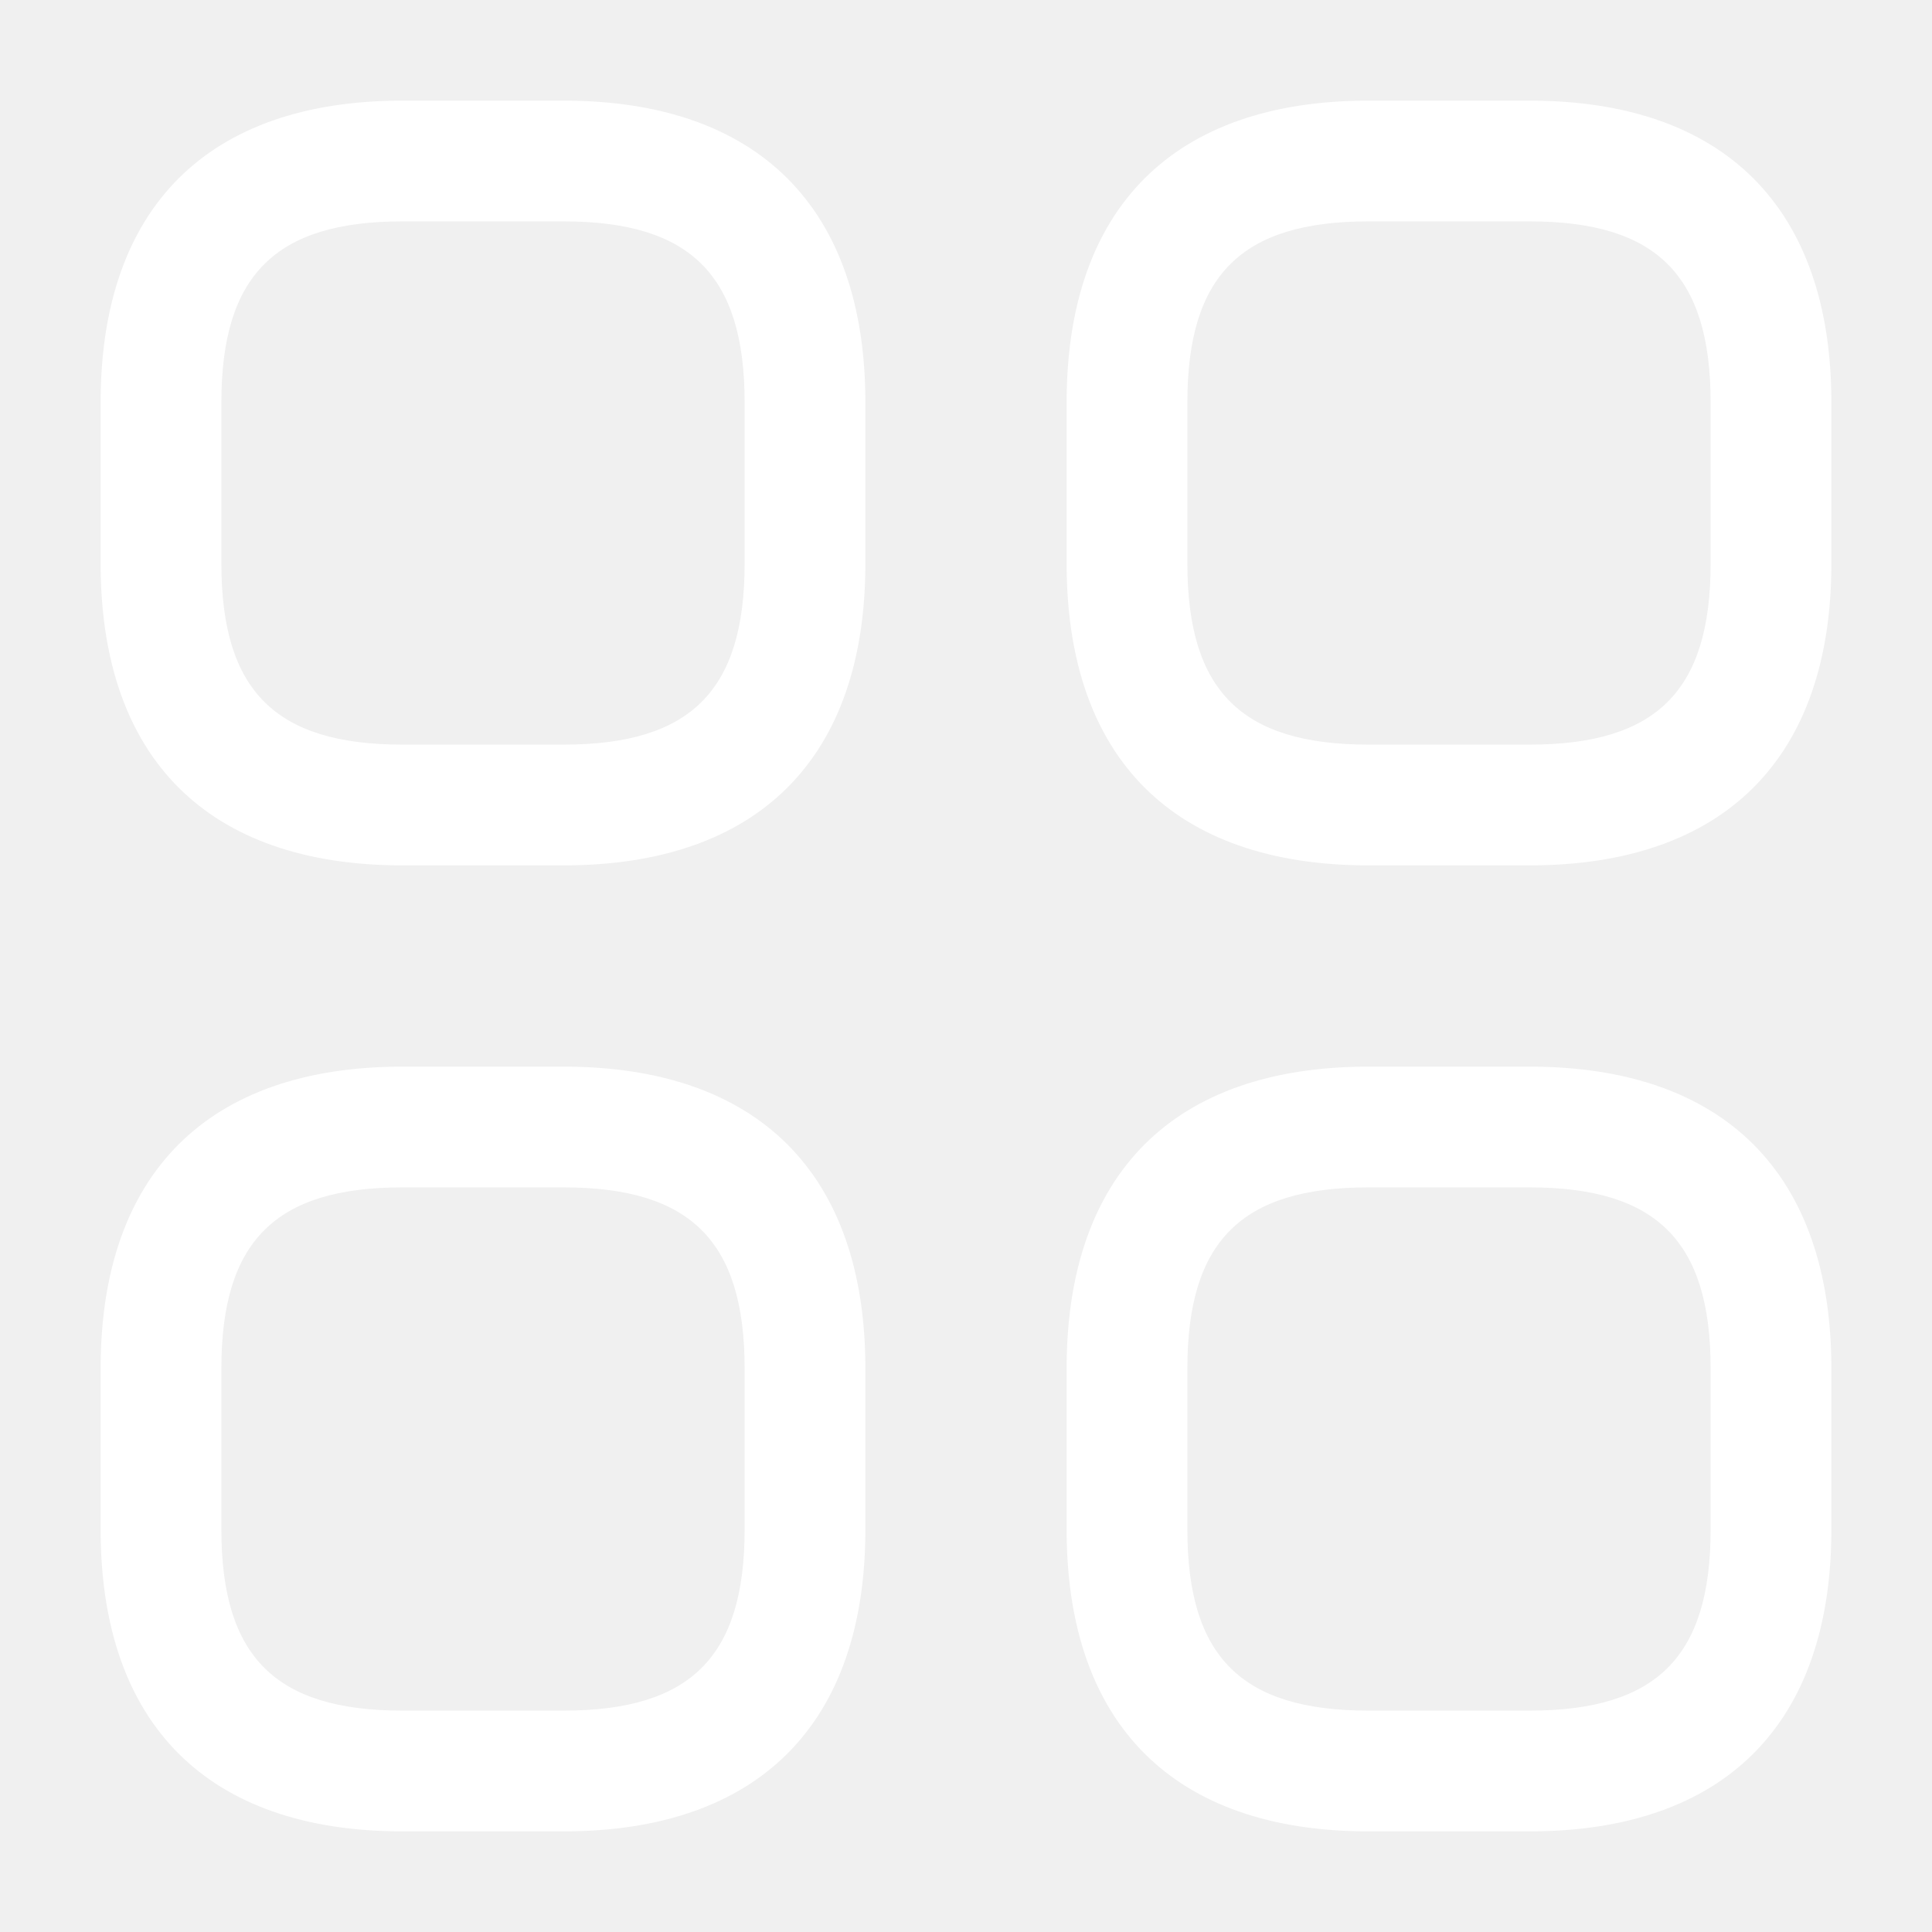
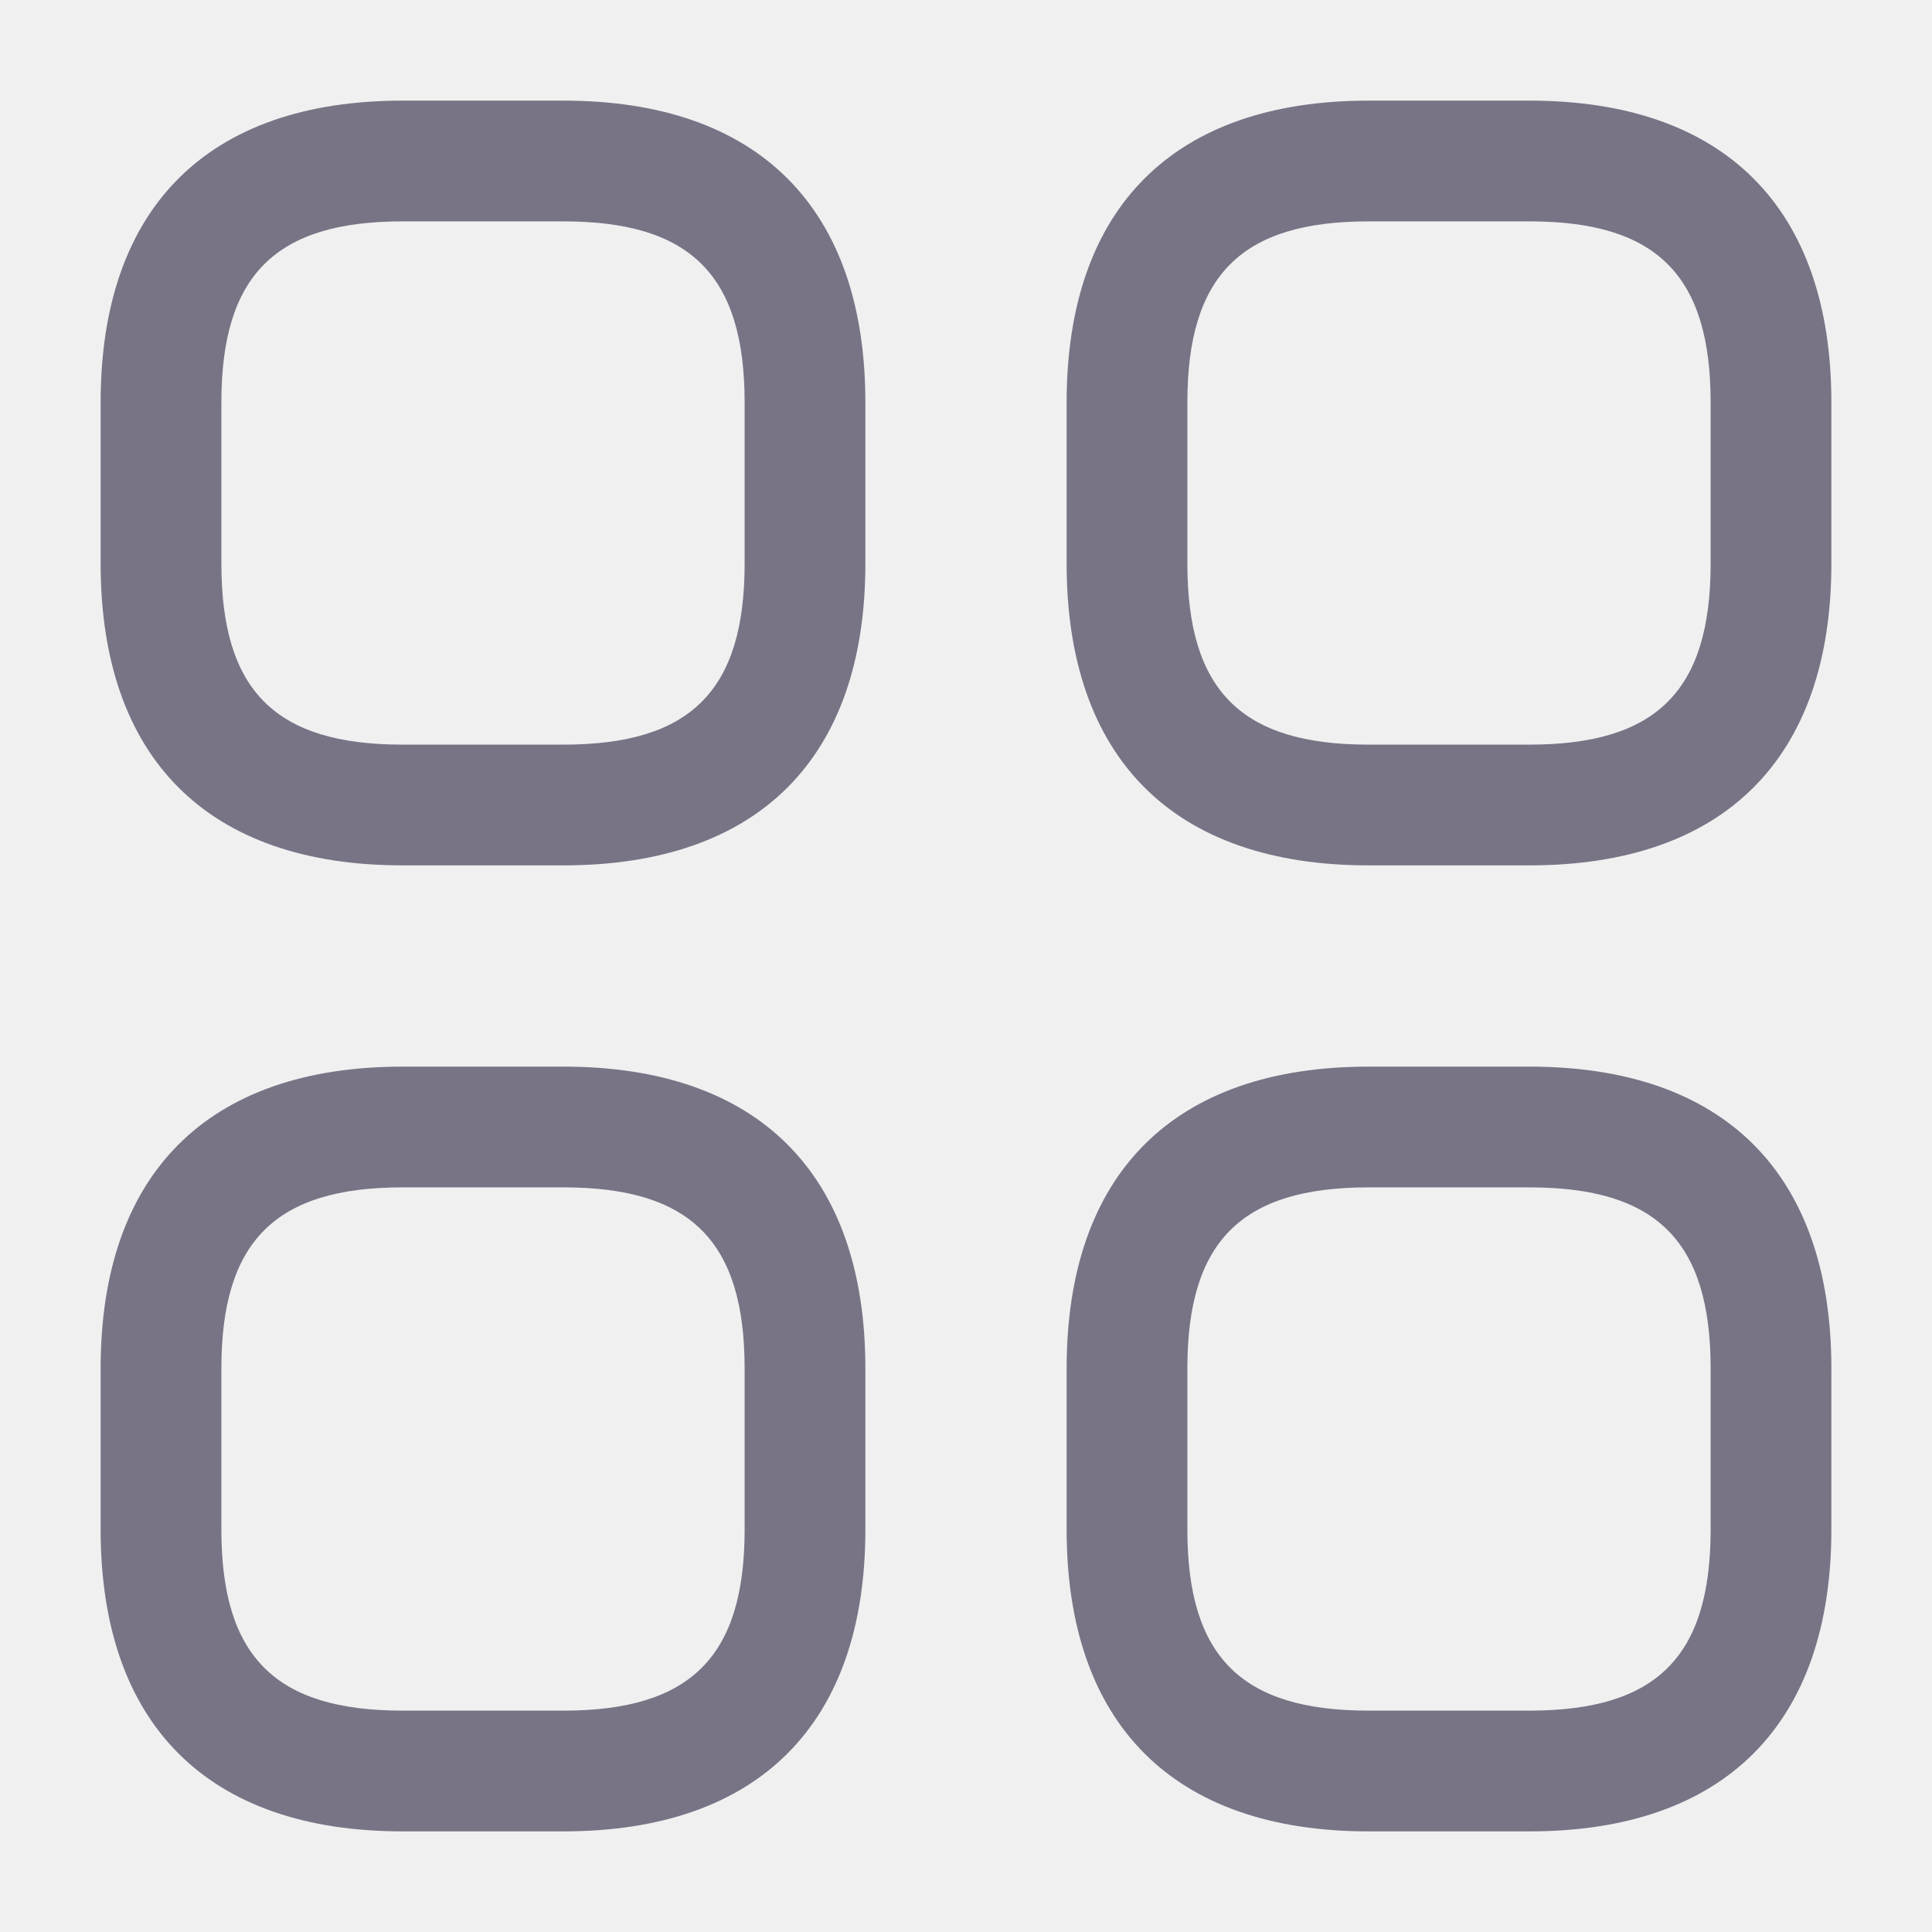
<svg xmlns="http://www.w3.org/2000/svg" width="24" height="24" viewBox="0 0 24 24" fill="none">
-   <path d="M7 10.75H5C2.58 10.75 1.25 9.42 1.25 7V5C1.25 2.58 2.58 1.25 5 1.25H7C9.42 1.25 10.75 2.58 10.75 5V7C10.75 9.42 9.42 10.75 7 10.75ZM5 2.75C3.42 2.75 2.75 3.42 2.75 5V7C2.75 8.58 3.42 9.25 5 9.25H7C8.58 9.25 9.25 8.58 9.25 7V5C9.25 3.42 8.58 2.75 7 2.75H5Z" fill="white" />
-   <path d="M19 10.75H17C14.58 10.75 13.25 9.42 13.25 7V5C13.25 2.58 14.58 1.25 17 1.25H19C21.42 1.25 22.75 2.58 22.75 5V7C22.75 9.42 21.42 10.75 19 10.75ZM17 2.75C15.42 2.75 14.75 3.42 14.75 5V7C14.75 8.58 15.42 9.25 17 9.25H19C20.58 9.25 21.25 8.58 21.25 7V5C21.25 3.42 20.58 2.75 19 2.75H17Z" fill="white" />
-   <path d="M19 22.75H17C14.58 22.75 13.25 21.42 13.25 19V17C13.25 14.58 14.58 13.25 17 13.25H19C21.42 13.25 22.75 14.58 22.75 17V19C22.75 21.42 21.42 22.75 19 22.75ZM17 14.75C15.42 14.75 14.75 15.42 14.75 17V19C14.75 20.58 15.42 21.25 17 21.25H19C20.58 21.25 21.25 20.58 21.25 19V17C21.25 15.42 20.58 14.75 19 14.75H17Z" fill="white" />
-   <path d="M7 22.75H5C2.58 22.75 1.25 21.42 1.25 19V17C1.25 14.58 2.58 13.25 5 13.25H7C9.42 13.25 10.75 14.58 10.75 17V19C10.75 21.42 9.42 22.75 7 22.75ZM5 14.75C3.42 14.75 2.75 15.42 2.75 17V19C2.75 20.58 3.42 21.25 5 21.25H7C8.58 21.25 9.25 20.58 9.25 19V17C9.25 15.42 8.58 14.75 7 14.75H5Z" fill="white" />
+   <path d="M7 10.75H5C2.58 10.75 1.25 9.42 1.25 7V5C1.25 2.58 2.58 1.25 5 1.25H7C9.42 1.25 10.75 2.58 10.75 5V7C10.75 9.42 9.42 10.75 7 10.75ZM5 2.75C3.42 2.75 2.75 3.42 2.75 5V7C2.75 8.58 3.42 9.25 5 9.25H7C8.58 9.25 9.25 8.58 9.25 7V5C9.25 3.42 8.58 2.75 7 2.75H5Z" fill="#787486" />
+   <path d="M19 10.75H17C14.58 10.75 13.25 9.42 13.25 7V5C13.25 2.58 14.58 1.25 17 1.25H19C21.42 1.25 22.75 2.58 22.75 5V7C22.75 9.42 21.42 10.75 19 10.75ZM17 2.75C15.42 2.75 14.75 3.42 14.75 5V7C14.75 8.58 15.42 9.25 17 9.25H19C20.58 9.25 21.25 8.58 21.25 7V5C21.25 3.42 20.58 2.75 19 2.75H17Z" fill="#787486" />
+   <path d="M19 22.75H17C14.58 22.75 13.25 21.42 13.25 19V17C13.25 14.58 14.58 13.25 17 13.25H19C21.42 13.25 22.75 14.58 22.75 17V19C22.75 21.42 21.42 22.75 19 22.75ZM17 14.75C15.42 14.75 14.75 15.42 14.75 17V19C14.75 20.58 15.42 21.25 17 21.25H19C20.58 21.25 21.25 20.58 21.25 19V17C21.25 15.42 20.58 14.75 19 14.75H17Z" fill="#787486" />
+   <path d="M7 22.75H5C2.58 22.75 1.25 21.42 1.25 19V17C1.25 14.58 2.58 13.25 5 13.25H7C9.42 13.25 10.75 14.58 10.75 17V19C10.75 21.42 9.42 22.75 7 22.75ZM5 14.75C3.42 14.75 2.75 15.42 2.75 17V19C2.75 20.58 3.42 21.25 5 21.25H7C8.58 21.25 9.25 20.58 9.25 19V17C9.25 15.42 8.58 14.75 7 14.75H5Z" fill="#787486" />
</svg>
